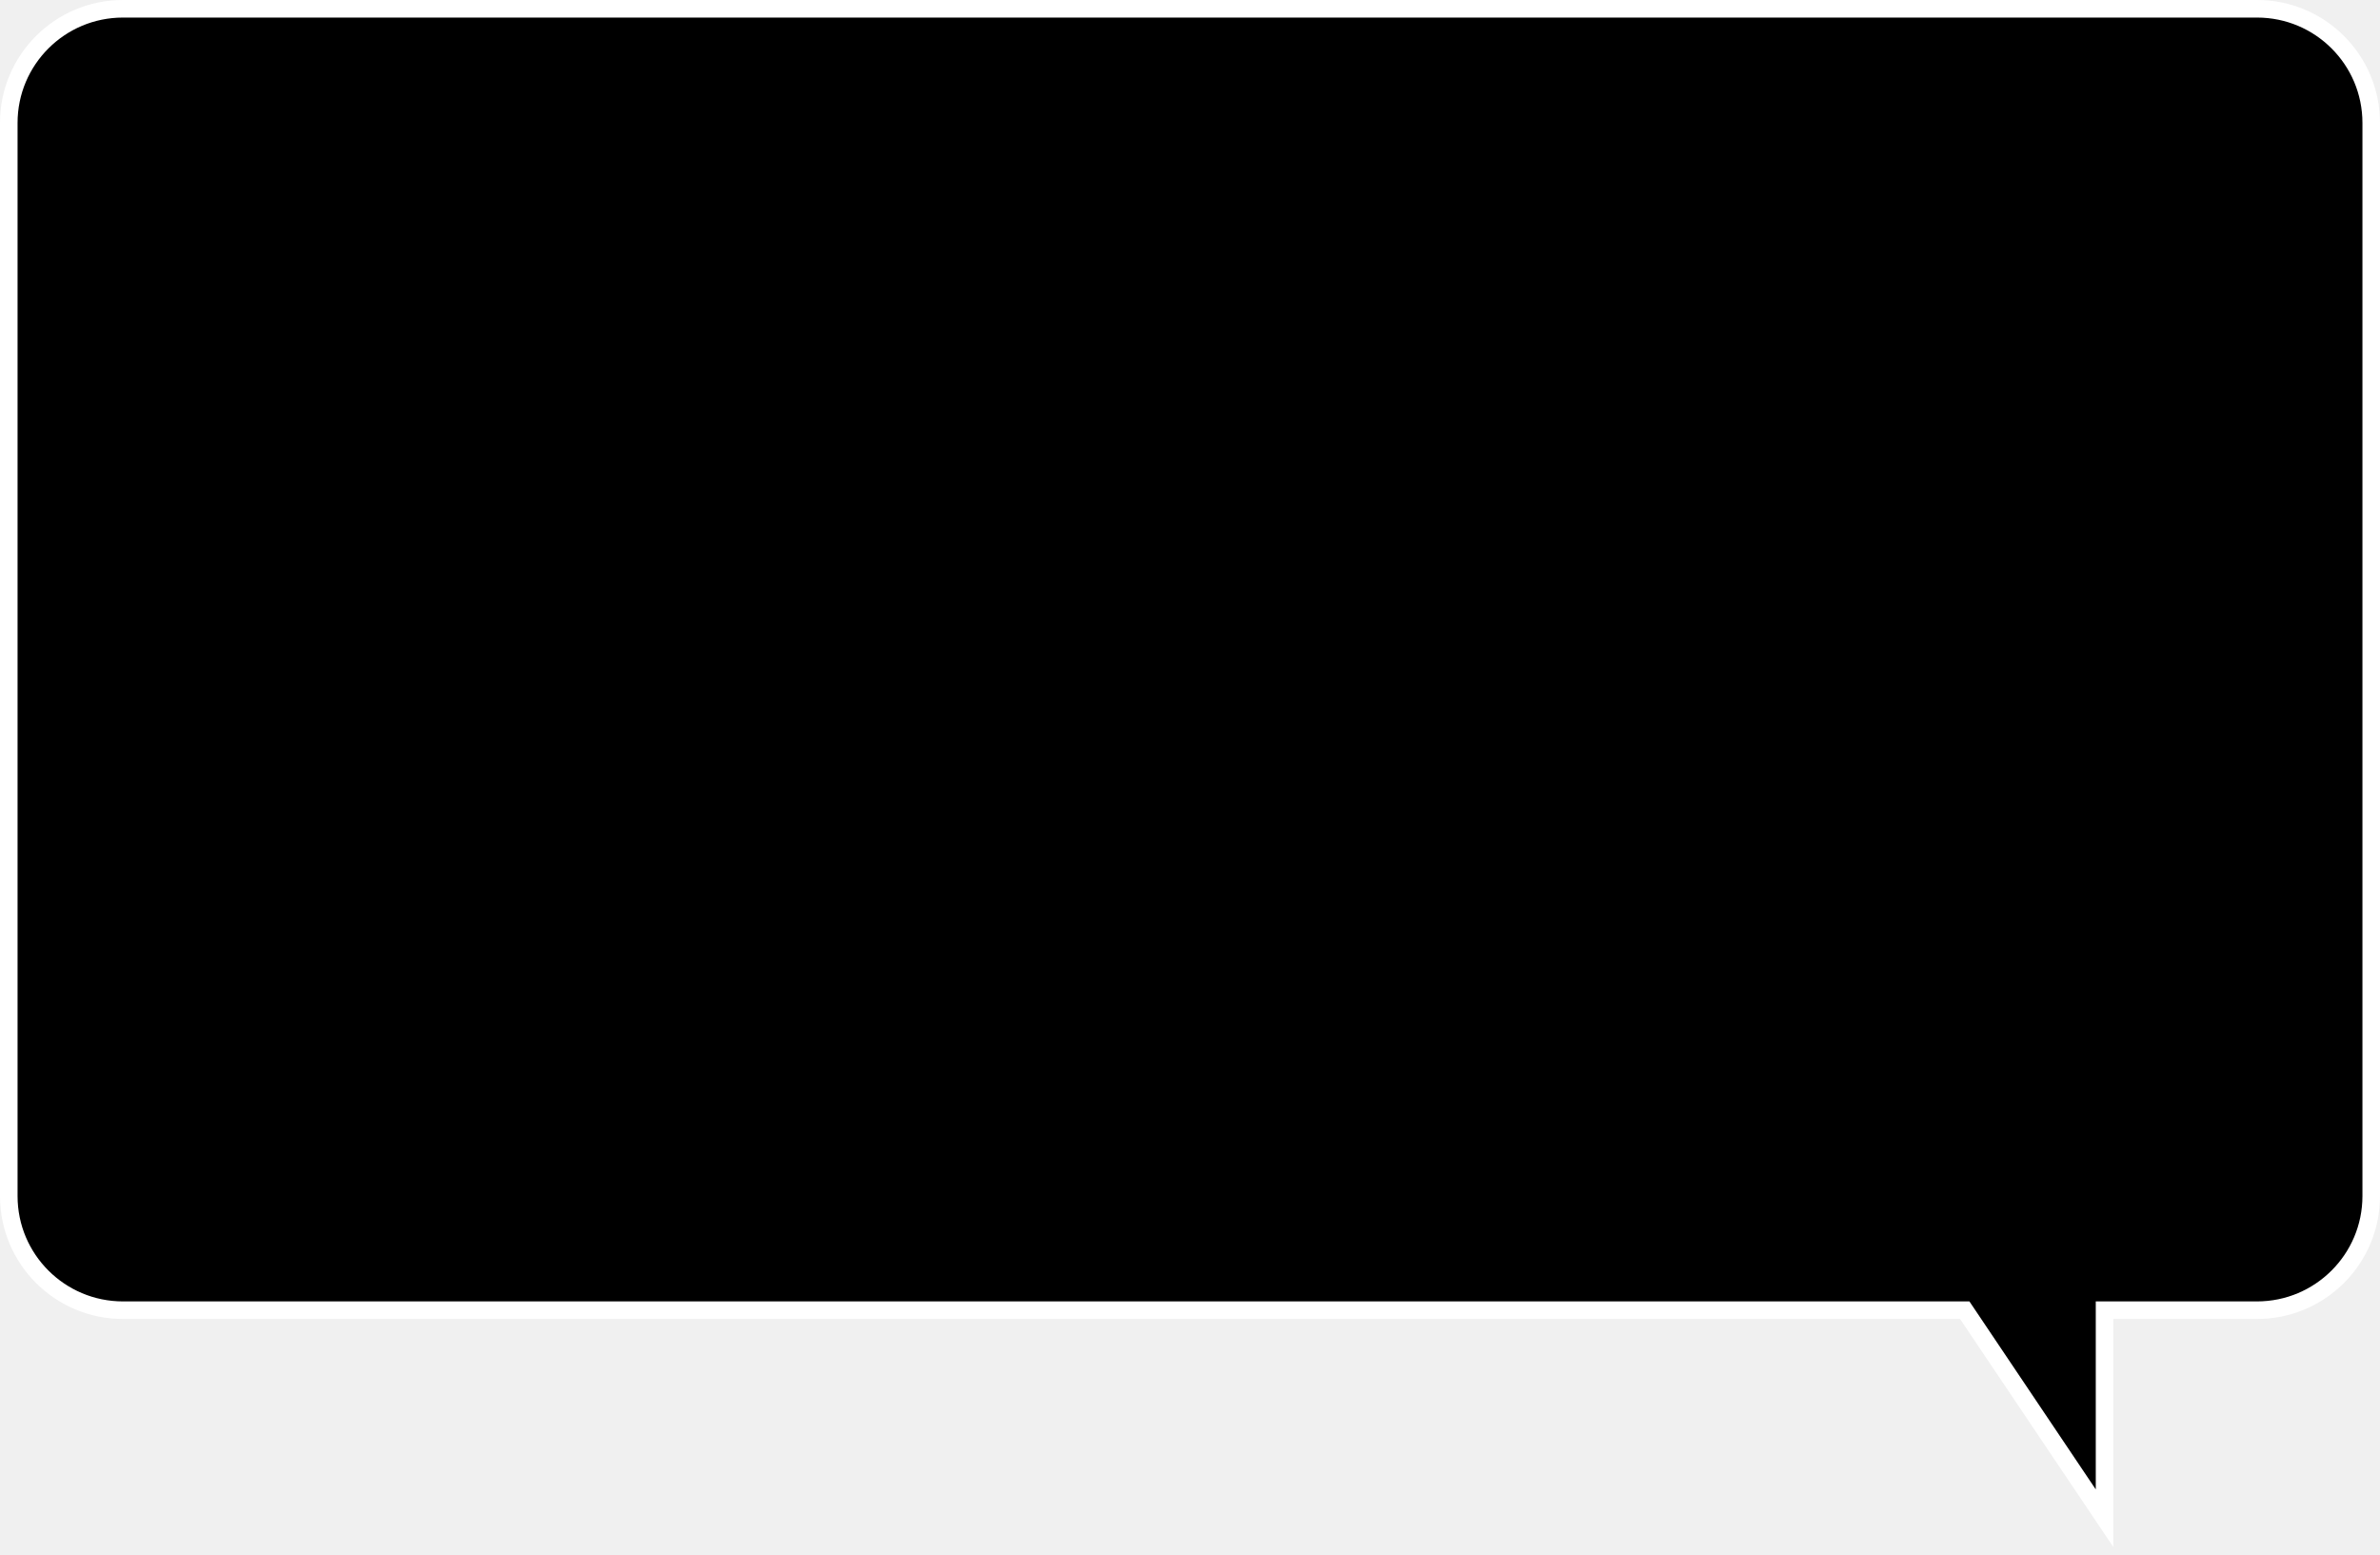
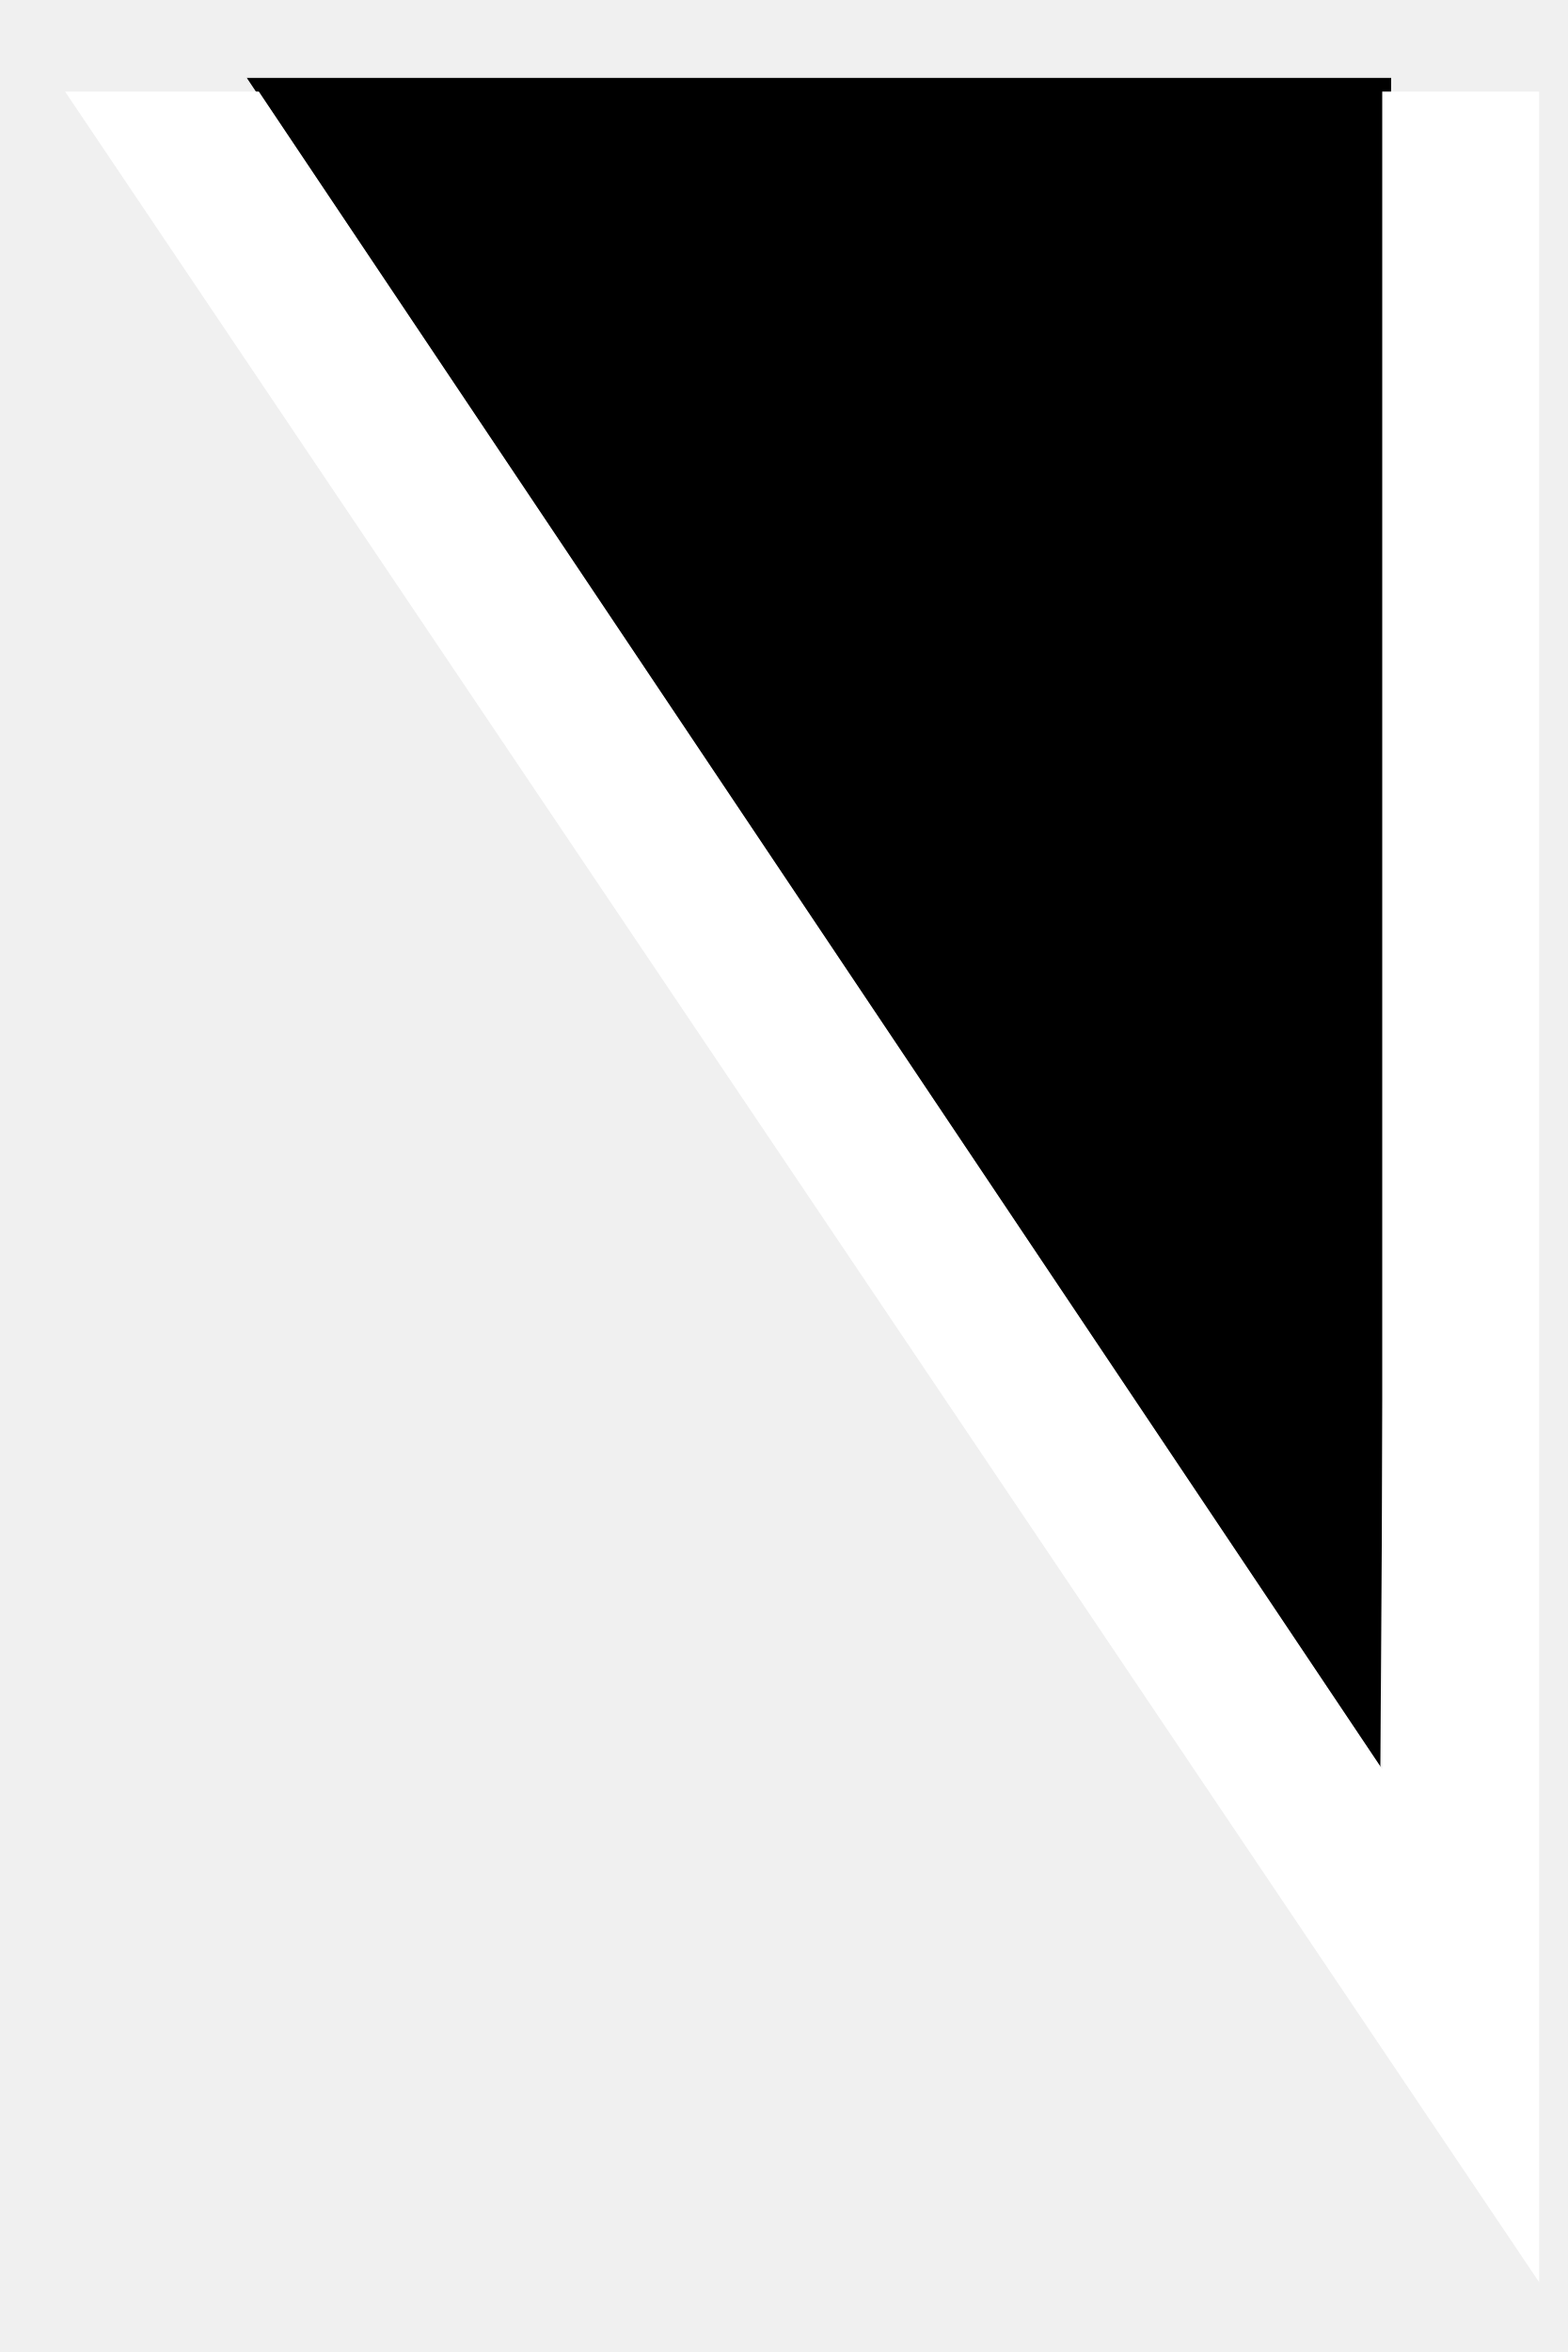
- <svg xmlns="http://www.w3.org/2000/svg" xmlns:xlink="http://www.w3.org/1999/xlink" width="271px" height="177px" viewBox="0 0 271 177" version="1.1">
-   <defs>
-     <path d="M0,13.991 C0,6.264 6.267,0 13.999,0 L257.001,0 C264.732,0 271,6.261 271,13.991 L271,136.158 C271,143.885 264.727,150.149 256.996,150.149 L240.636,150.149 L240.636,176.11 L223.183,150.149 L14.003,150.149 C6.27,150.149 0,143.888 0,136.158 L0,13.991 Z" id="path-1" />
-     <mask id="mask-2" maskContentUnits="userSpaceOnUse" maskUnits="objectBoundingBox" x="0" y="0" width="271" height="176.11" fill="white">
-       <use xlink:href="#path-1" />
-     </mask>
-   </defs>
-   <use id="Rectangle" stroke="#FFFFFF" mask="url(#mask-2)" stroke-width="4" fill="#000000" fill-rule="evenodd" xlink:href="#path-1" />
+ <svg xmlns="http://www.w3.org/2000/svg" width="20px" height="30px" viewBox="221 147 20 30" version="1.1">
+   <defs />
+   <g id="Chat-Pointer-2" stroke="none" stroke-width="1" fill="none" fill-rule="evenodd" transform="translate(221, 147)">
+     <polygon id="Inside" fill="#000000" points="17.748 0.994 17.609 22.679 3.149 0.994" />
+     <polygon id="Outside" fill="#FFFFFF" points="19.636 29.11 0.83 1.168 3.302 1.168 17.634 22.566 17.634 1.168 19.636 1.168" />
+   </g>
</svg>
